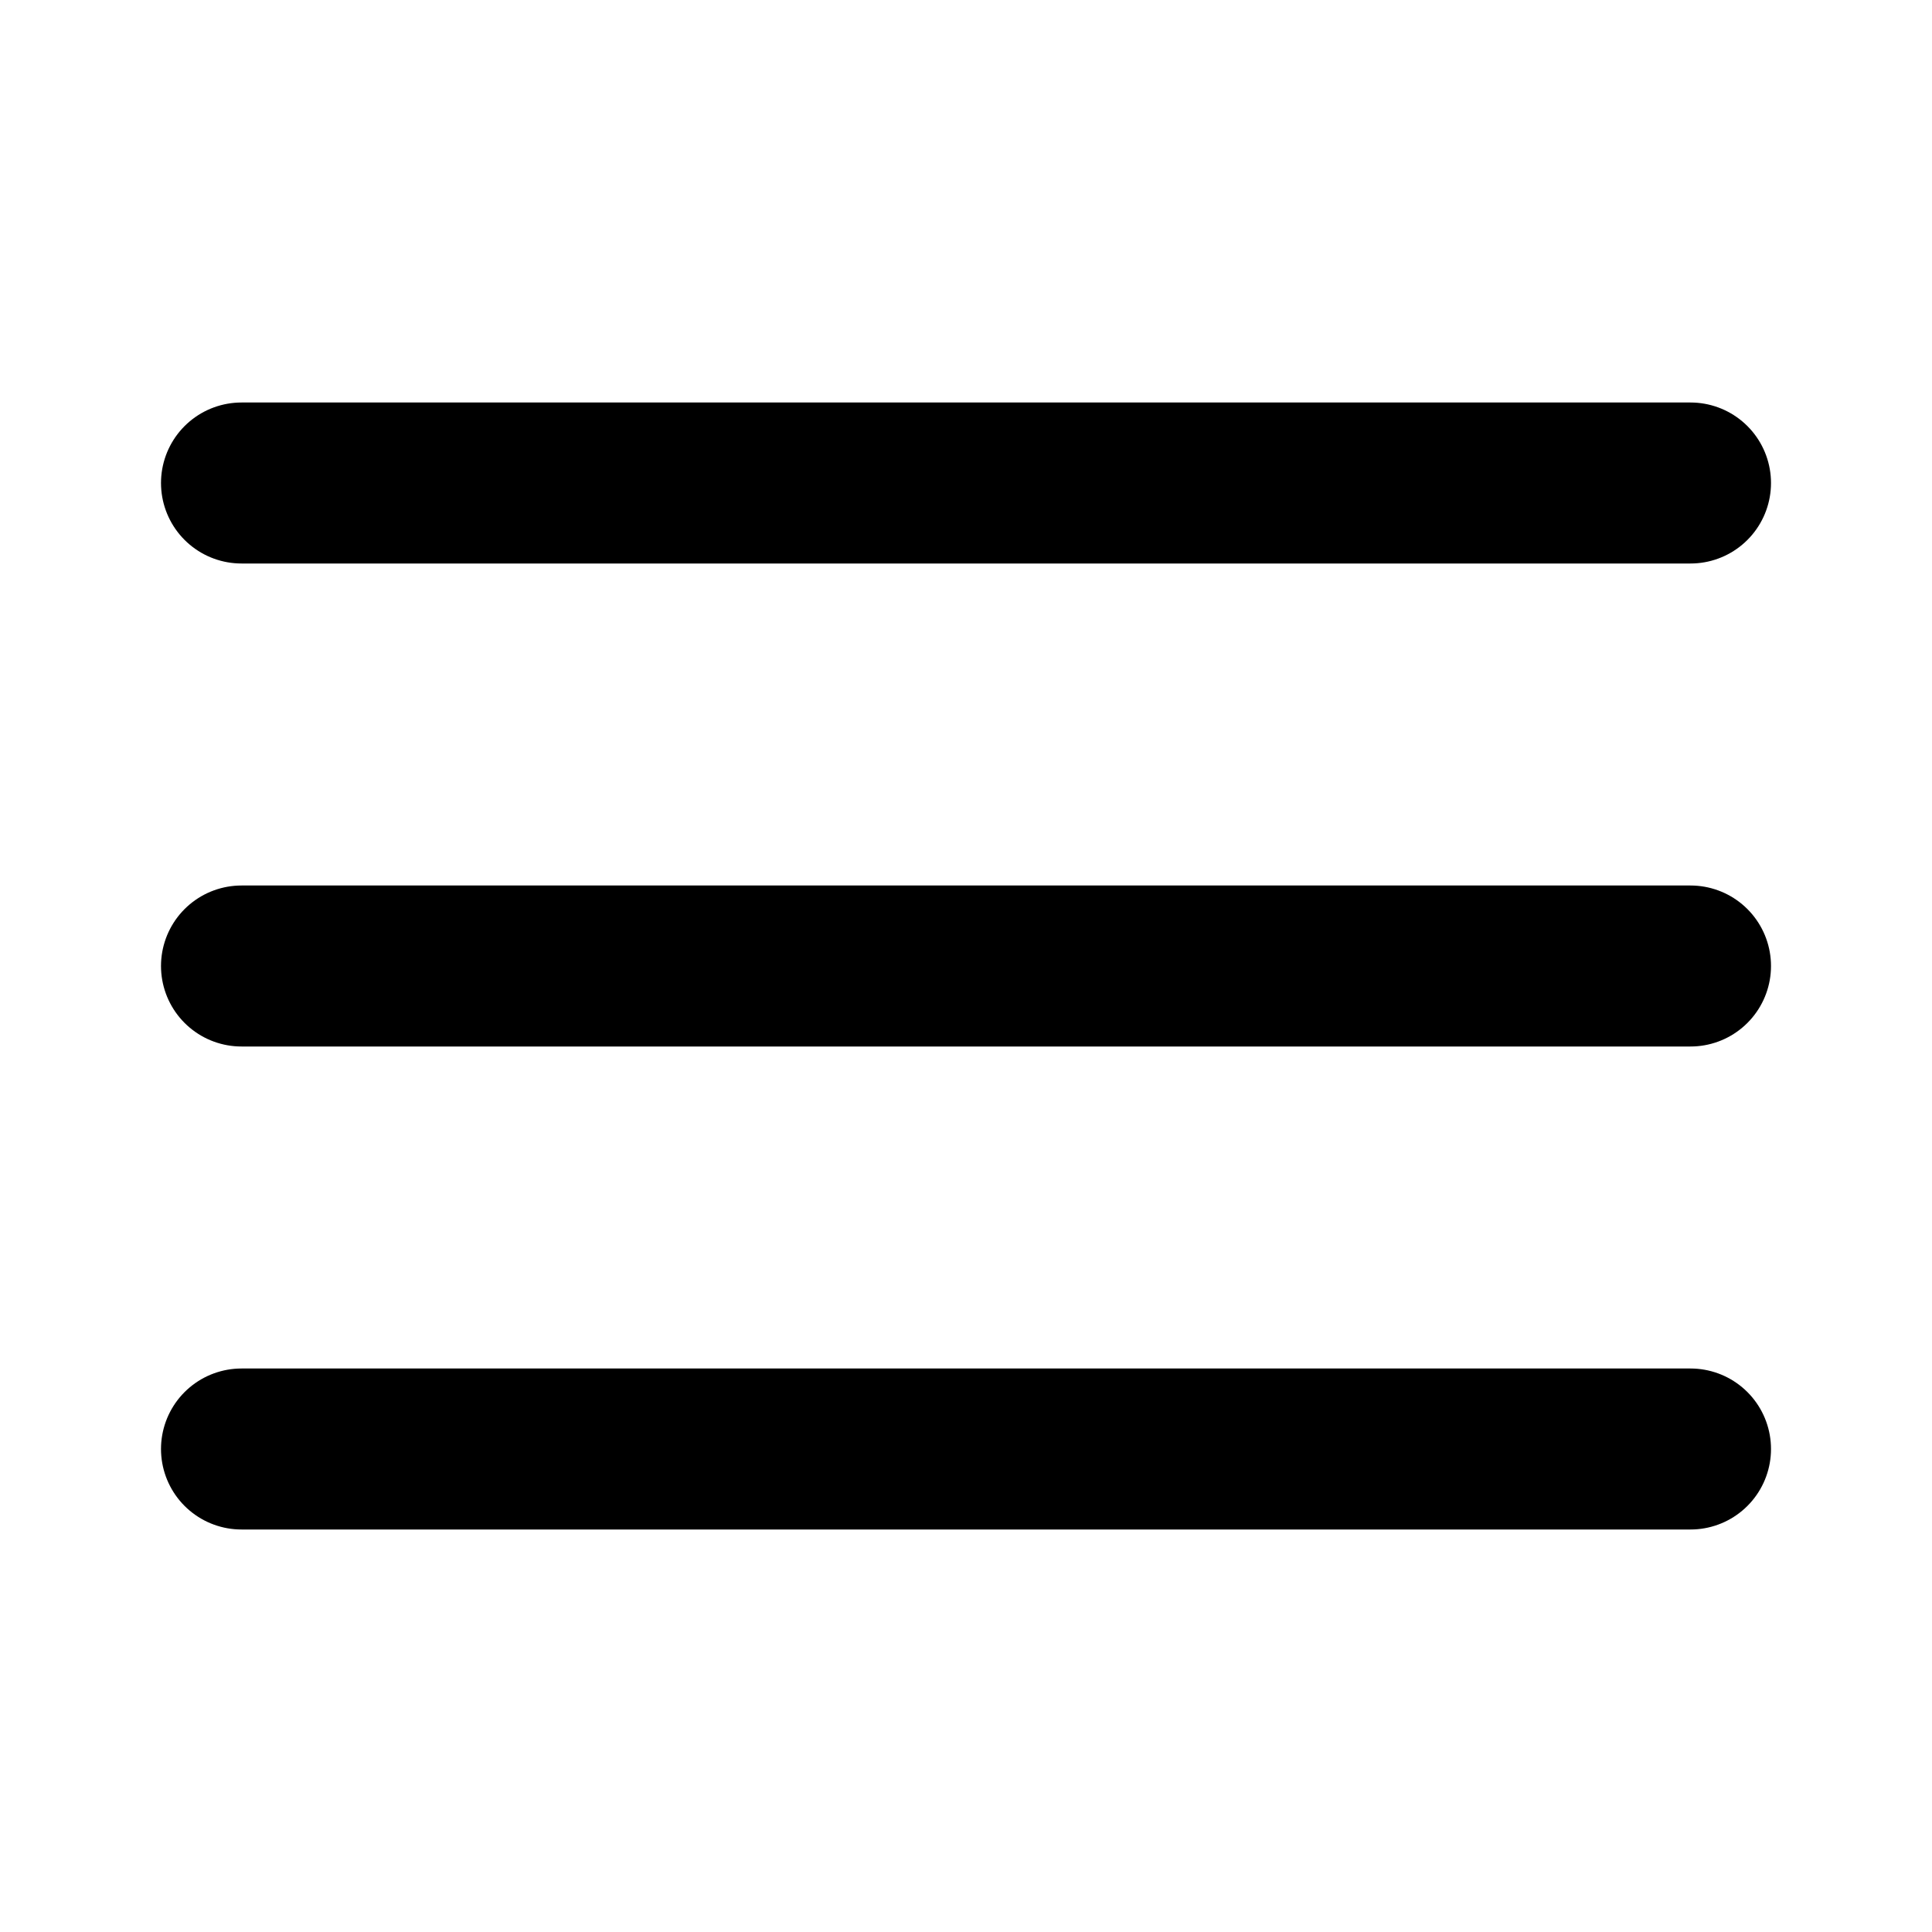
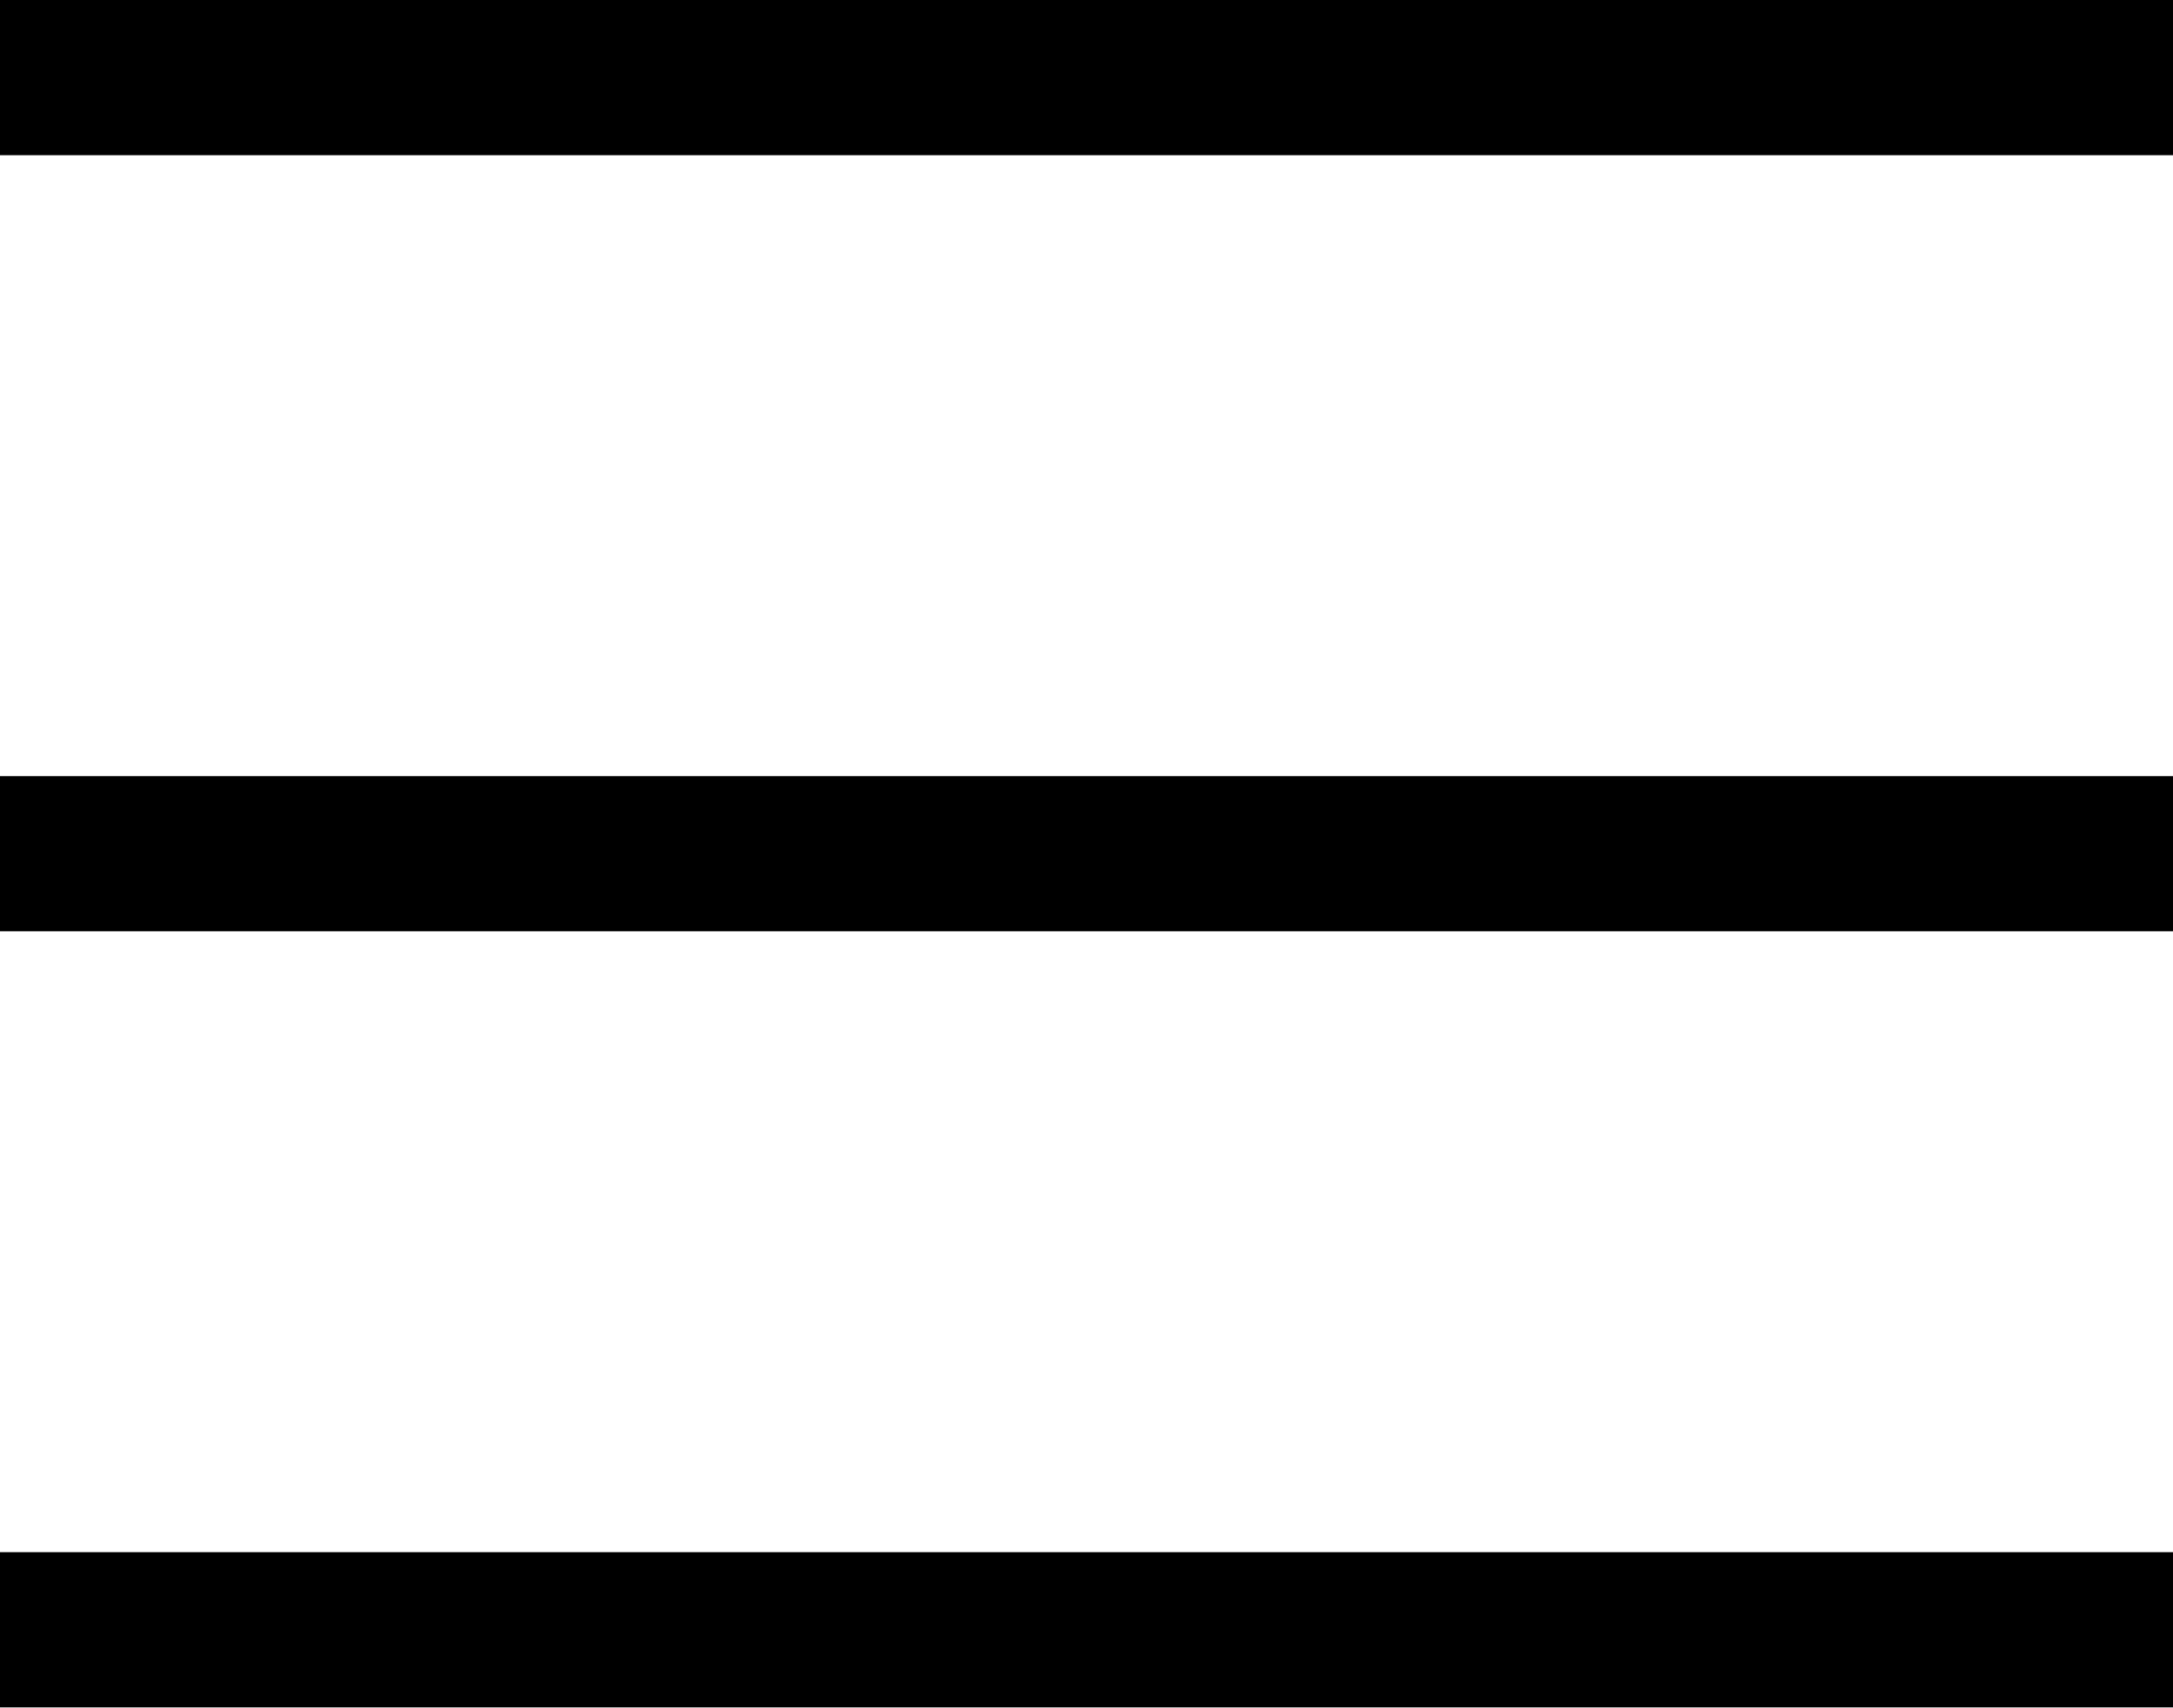
- <svg xmlns="http://www.w3.org/2000/svg" width="24" height="24" viewBox="0 0 24 24" fill="none">
-   <path d="M3 12H21" stroke="black" stroke-width="2" stroke-linecap="round" stroke-linejoin="round" />
-   <path d="M3 6H21" stroke="black" stroke-width="2" stroke-linecap="round" stroke-linejoin="round" />
-   <path d="M3 18H21" stroke="black" stroke-width="2" stroke-linecap="round" stroke-linejoin="round" />
+ <svg xmlns="http://www.w3.org/2000/svg" width="28" height="22" viewBox="0 0 28 22" fill="none">
+   <line y1="1" x2="28" y2="1" stroke="currentColor" stroke-width="2" />
+   <line y1="11" x2="28" y2="11" stroke="currentColor" stroke-width="2" />
+   <line y1="21" x2="28" y2="21" stroke="currentColor" stroke-width="2" />
</svg>
